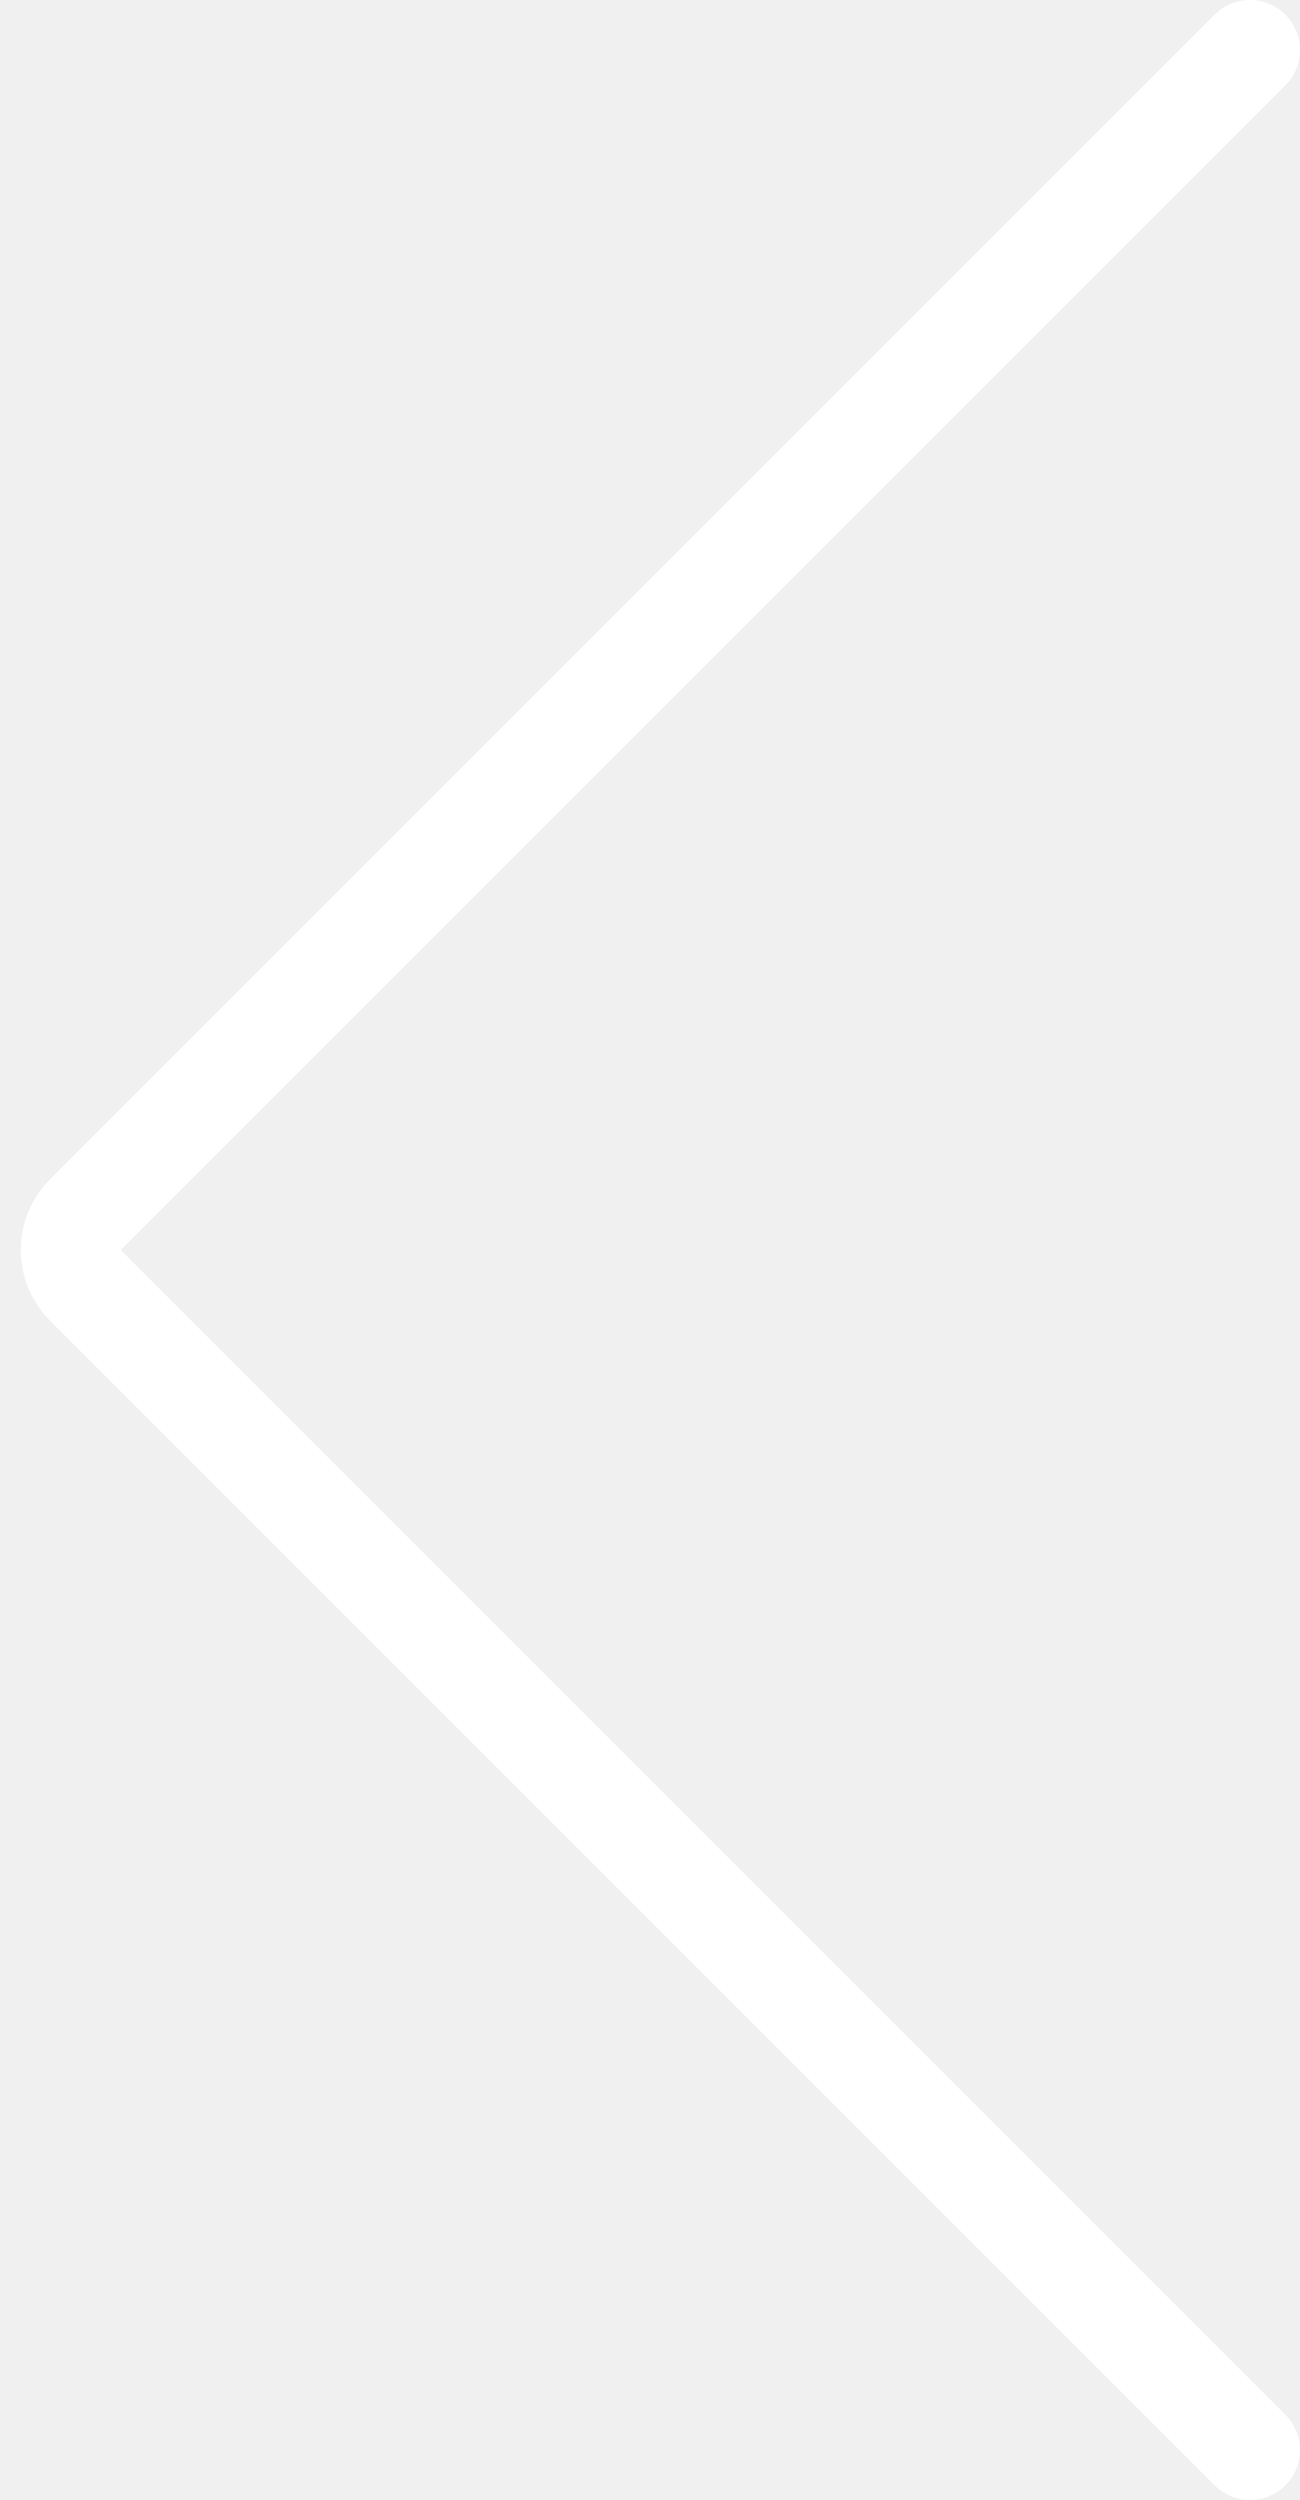
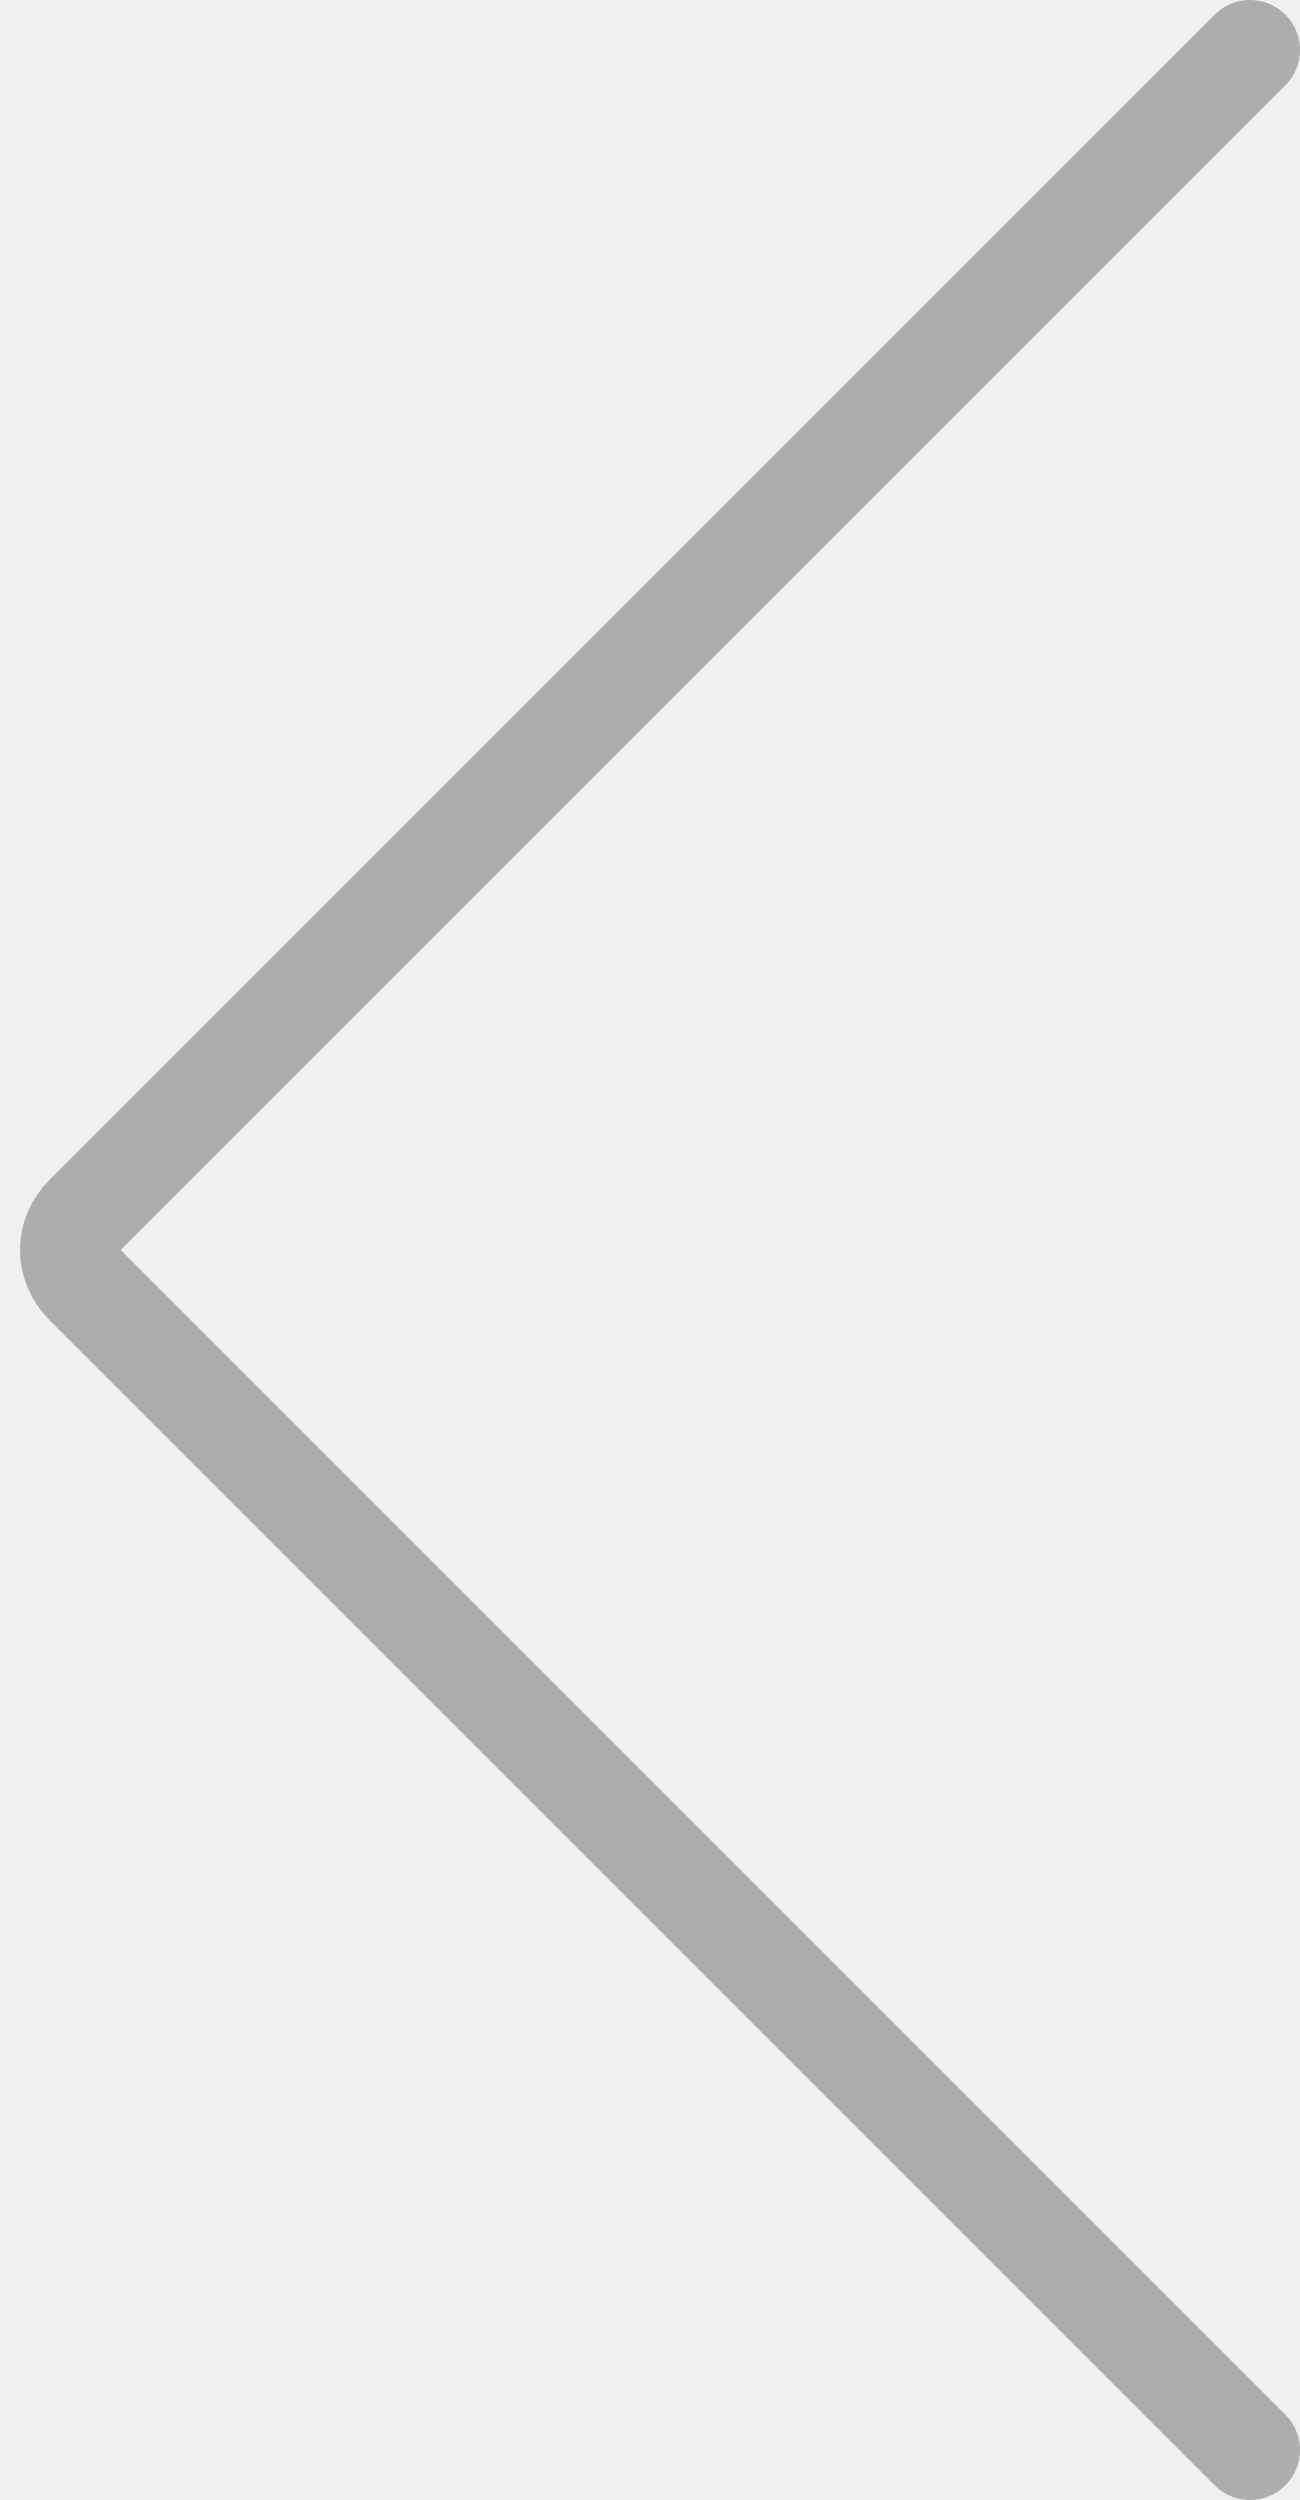
- <svg xmlns="http://www.w3.org/2000/svg" width="26" height="50" viewBox="0 0 26 50" fill="none">
-   <path d="M25 49L1.707 25.707C1.317 25.317 1.317 24.683 1.707 24.293L25 1" stroke="white" stroke-width="2" stroke-linecap="round" />
+ <svg xmlns="http://www.w3.org/2000/svg" version="1.1" id="Layer_1" x="0px" y="0px" viewBox="0 0 26 50" style="enable-background:new 0 0 26 50;" xml:space="preserve">
+   <style type="text/css">
+ 	.st0{fill:none;stroke:#ADADAD;stroke-width:2;stroke-linecap:round;}
+ </style>
+   <path class="st0" d="M25,49L1.7,25.7c-0.4-0.4-0.4-1,0-1.4L25,1" />
</svg>
